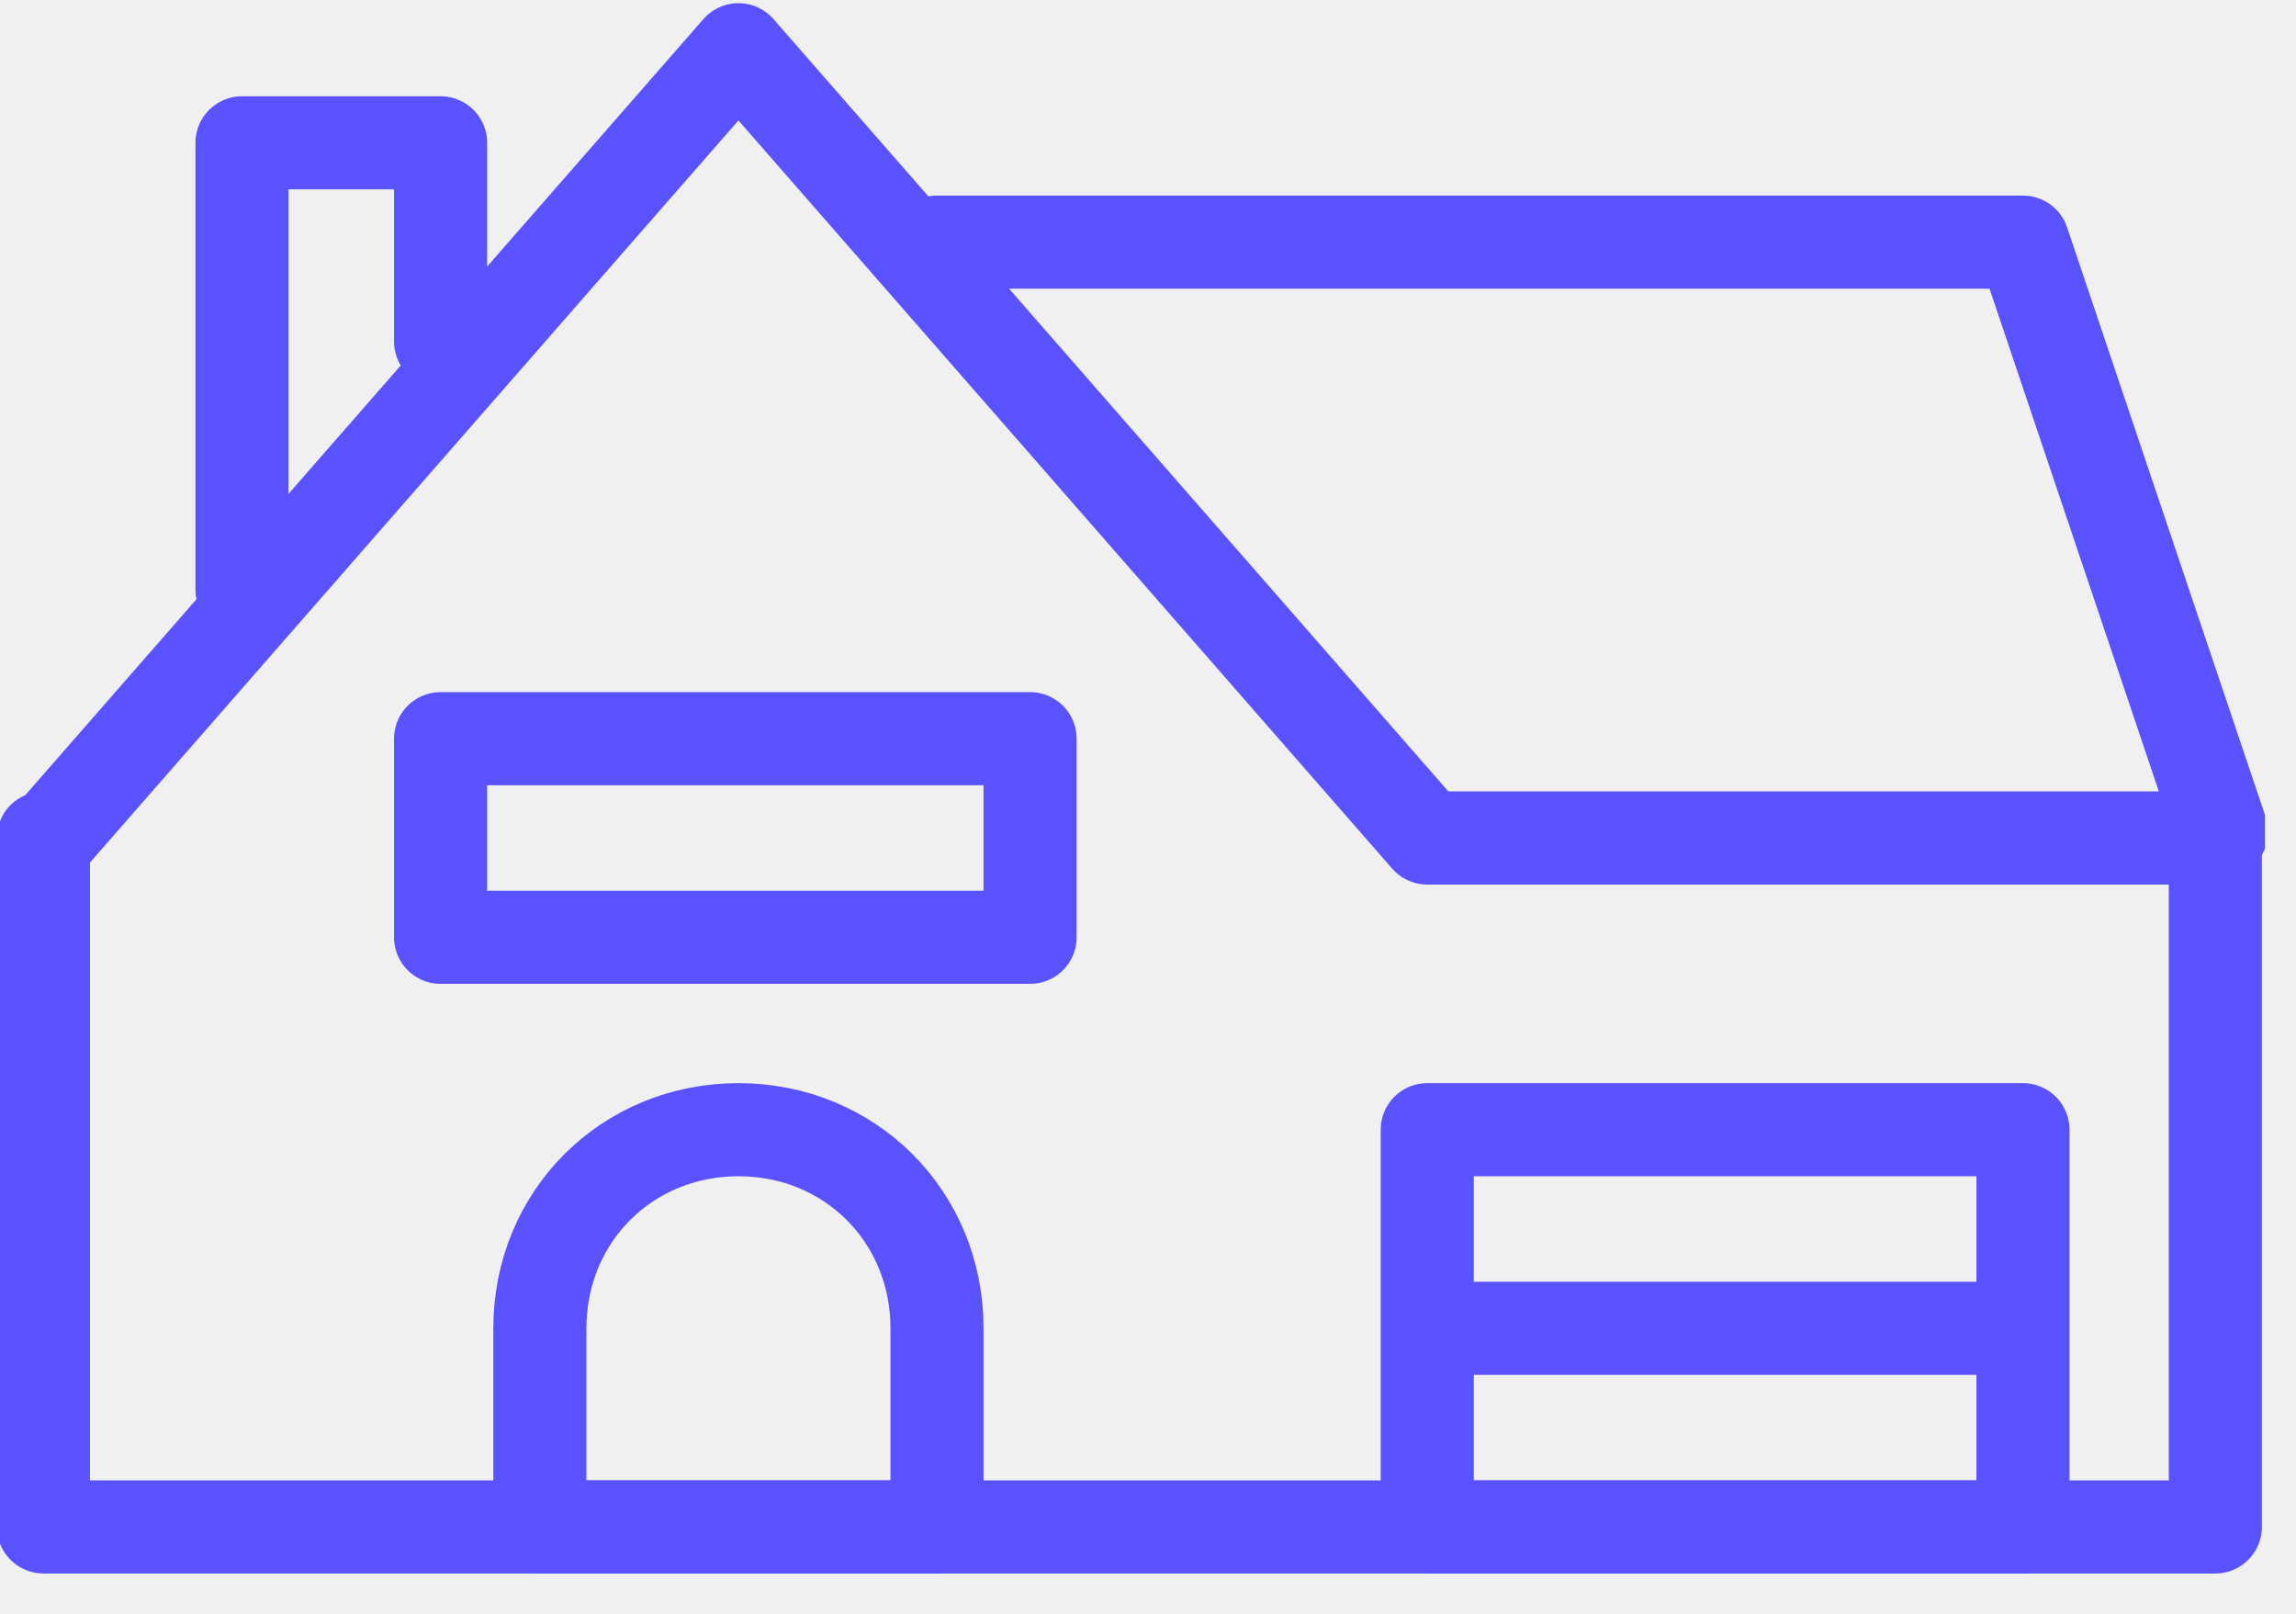
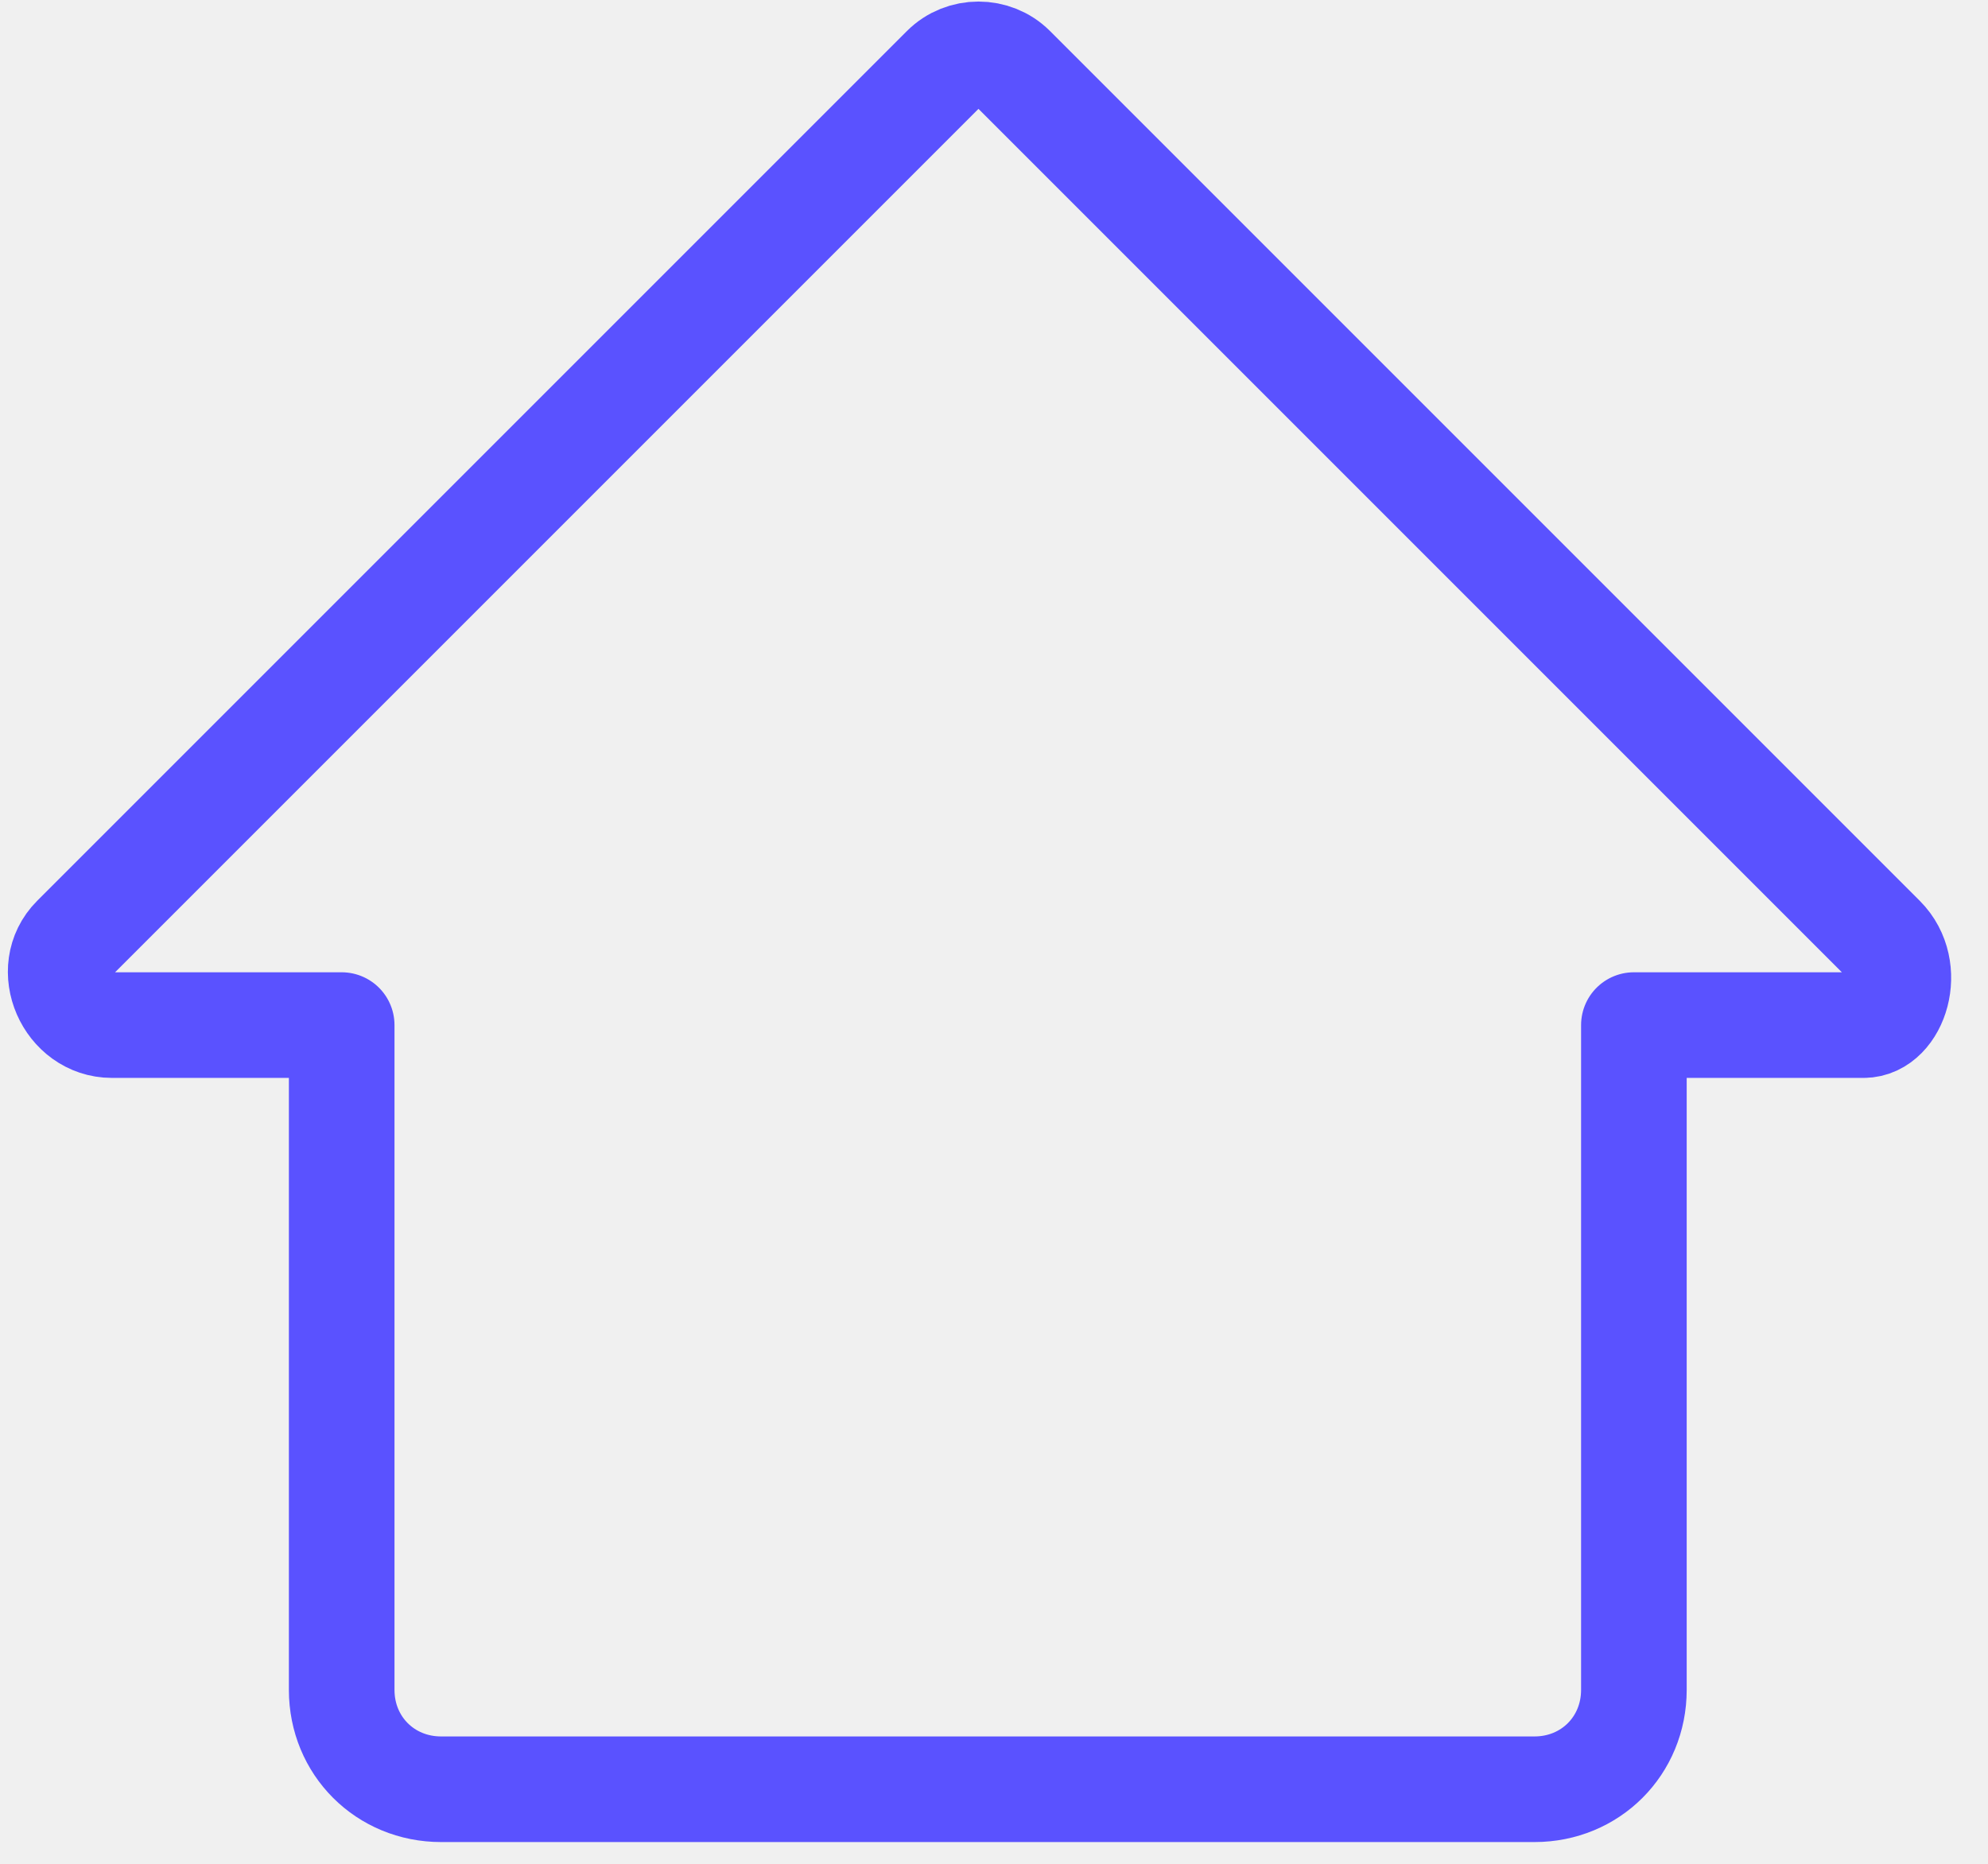
- <svg xmlns="http://www.w3.org/2000/svg" width="37" height="26" viewBox="0 0 37 26" fill="none">
-   <g clip-path="url(#clip0_14:606)">
-     <path d="M15.1 3.901H32.6L35.8 13.401M0.8 13.501L11.9 0.801L23 13.501H35.7V24.601H0.7V13.501" stroke="#5A52FF" stroke-width="1.5" stroke-linecap="round" stroke-linejoin="round" />
-     <path d="M3.9 9.501V2.301H7.1V5.501M32.6 24.601V18.201H23V24.601H32.6ZM23 21.401H32.5H23ZM15.1 24.601H8.7V21.401C8.7 19.601 10.1 18.201 11.9 18.201C13.7 18.201 15.1 19.601 15.1 21.401V24.601ZM7.1 15.101H16.6V11.901H7.1V15.101Z" stroke="#5A52FF" stroke-width="1.5" stroke-linecap="round" stroke-linejoin="round" />
-   </g>
-   <defs>
-     <clipPath id="clip0_14:606">
-       <rect width="36.5" height="25.4" fill="white" />
-     </clipPath>
-   </defs>
+ <svg xmlns="http://www.w3.org/2000/svg" viewBox="0 0 32 30" fill="none">
+   <path d="M30.3 15.1L16.3 1.1C16 0.8 15.5 0.8 15.2 1.1L1.2 15.1C0.7 15.6 1.1 16.5 1.8 16.5H5.5V27.2C5.5 28.1 6.2 28.8 7.1 28.8H24.7C25.6 28.8 26.3 28.1 26.3 27.2V16.5H30C30.5 16.5 30.8 15.6 30.3 15.1Z" stroke="#5A52FF" stroke-width="1.7" stroke-linecap="round" stroke-linejoin="round" />
</svg>
